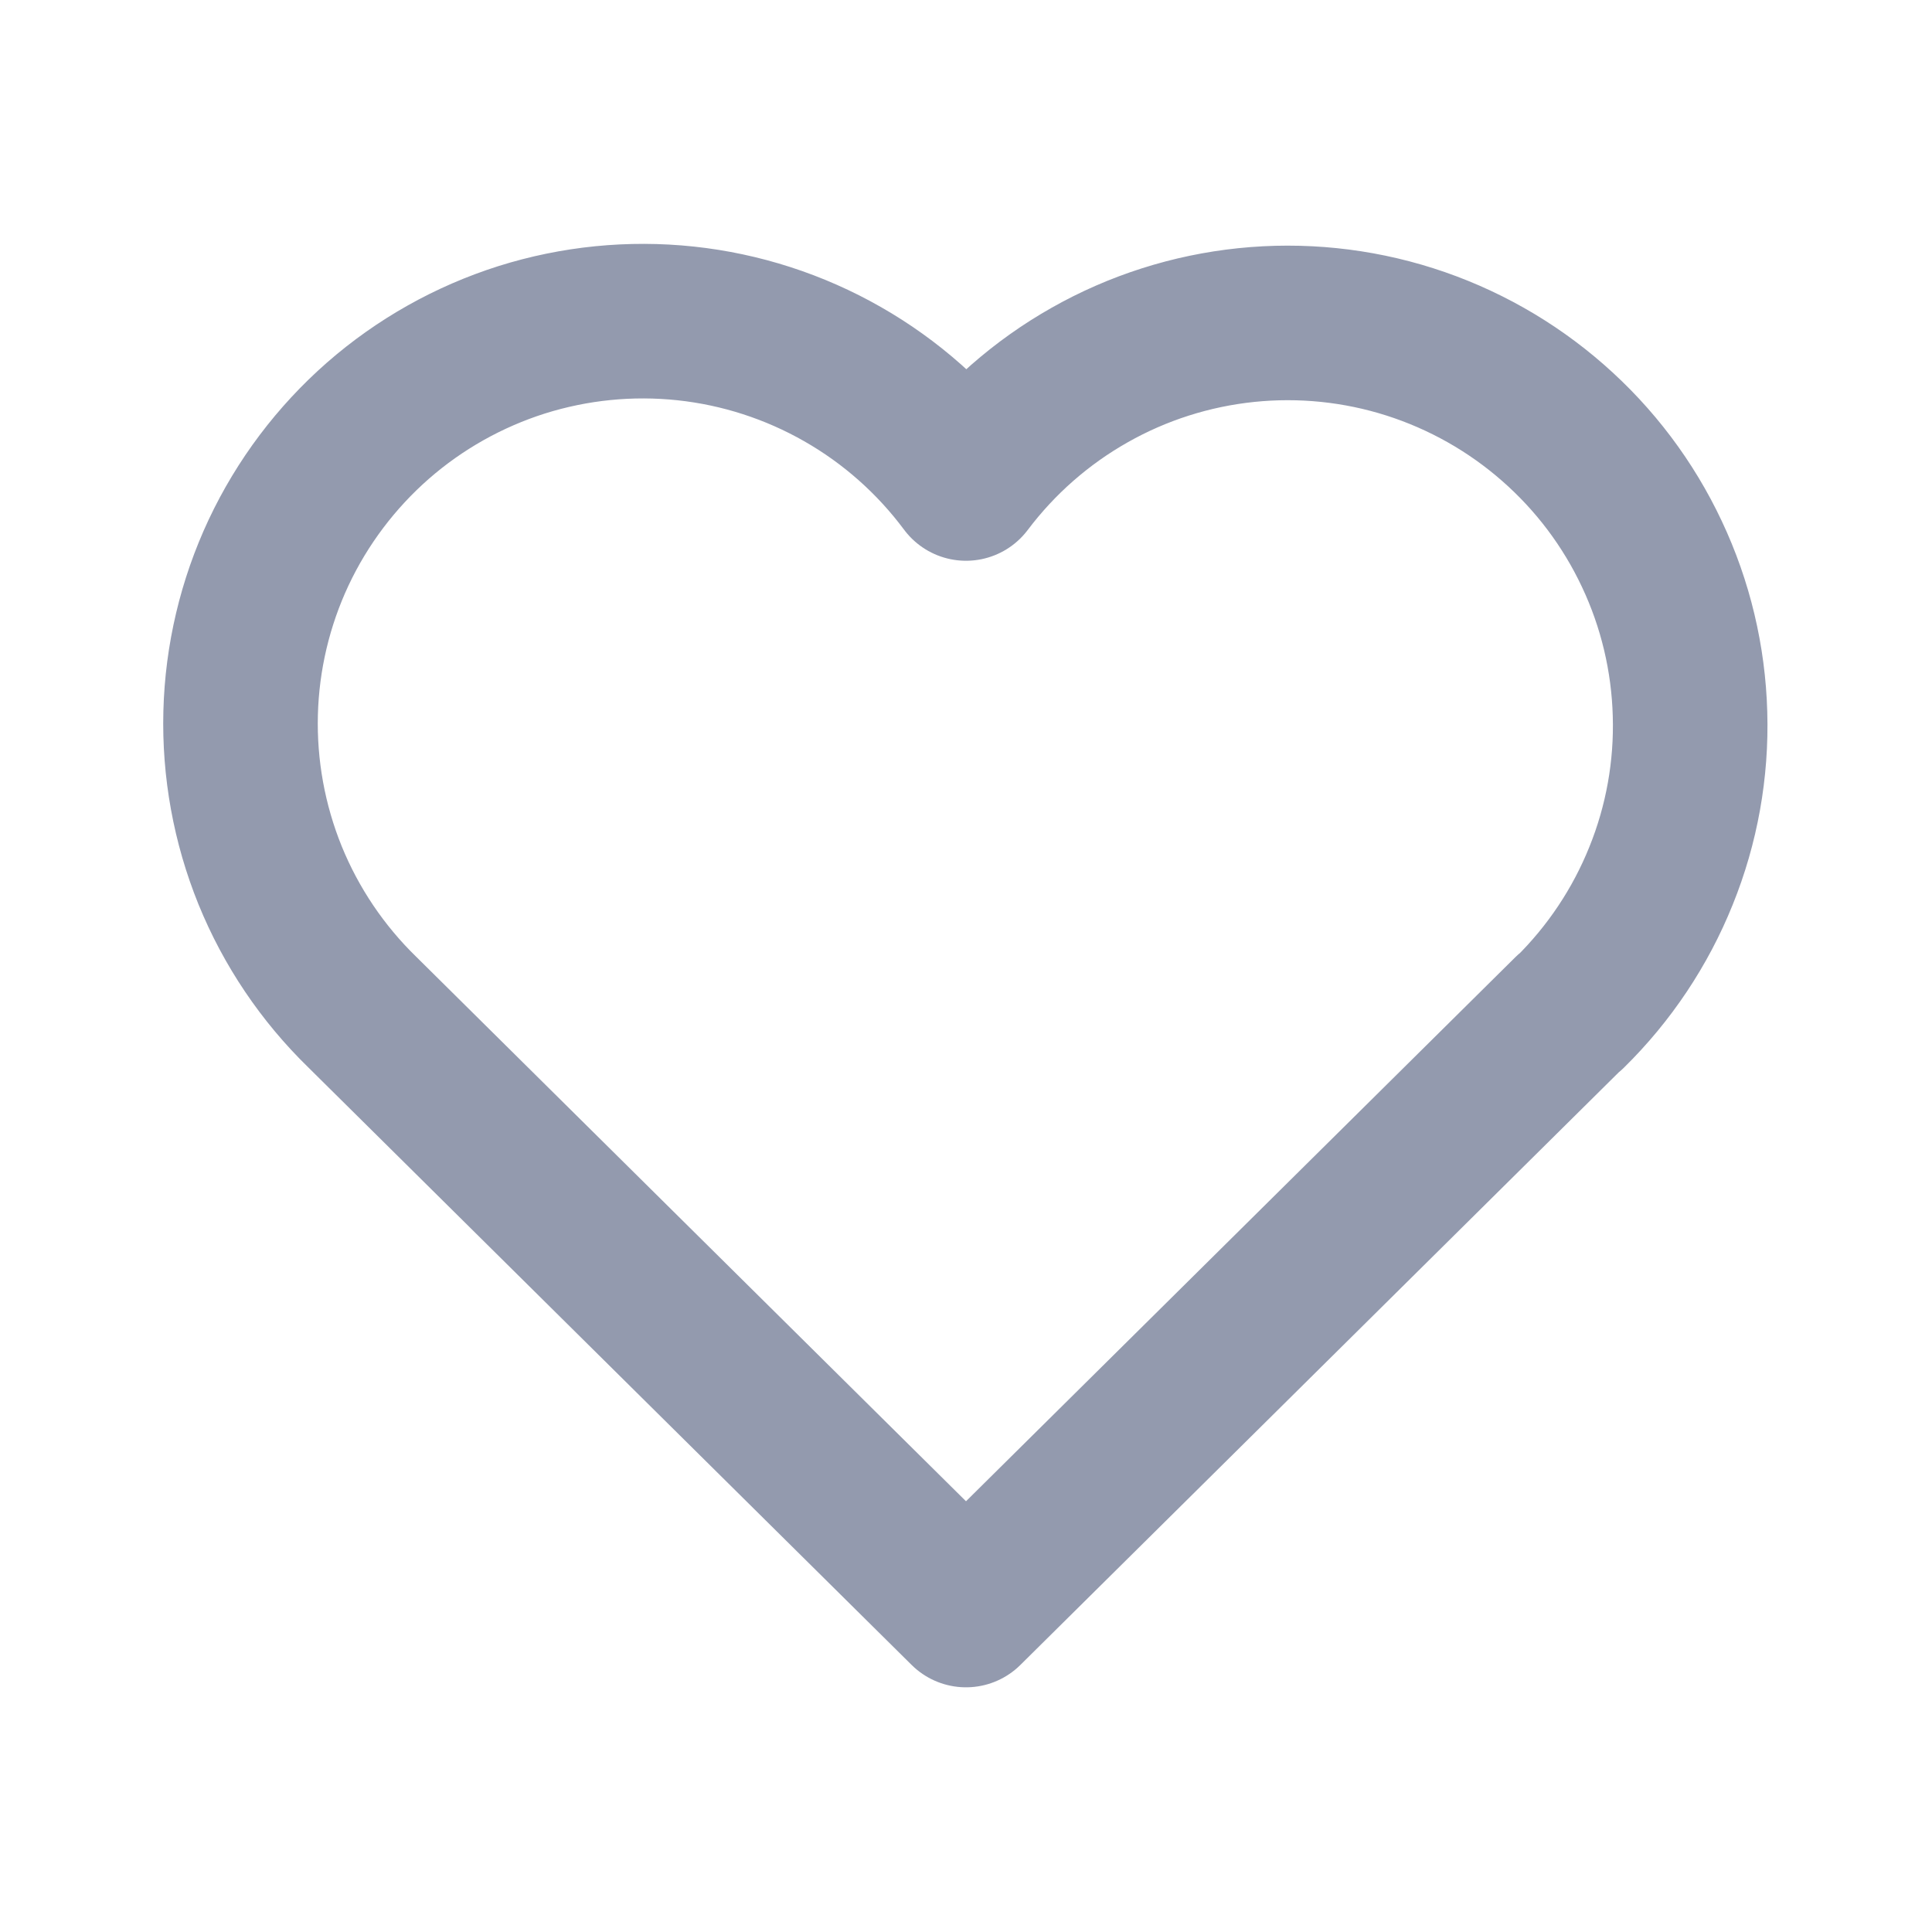
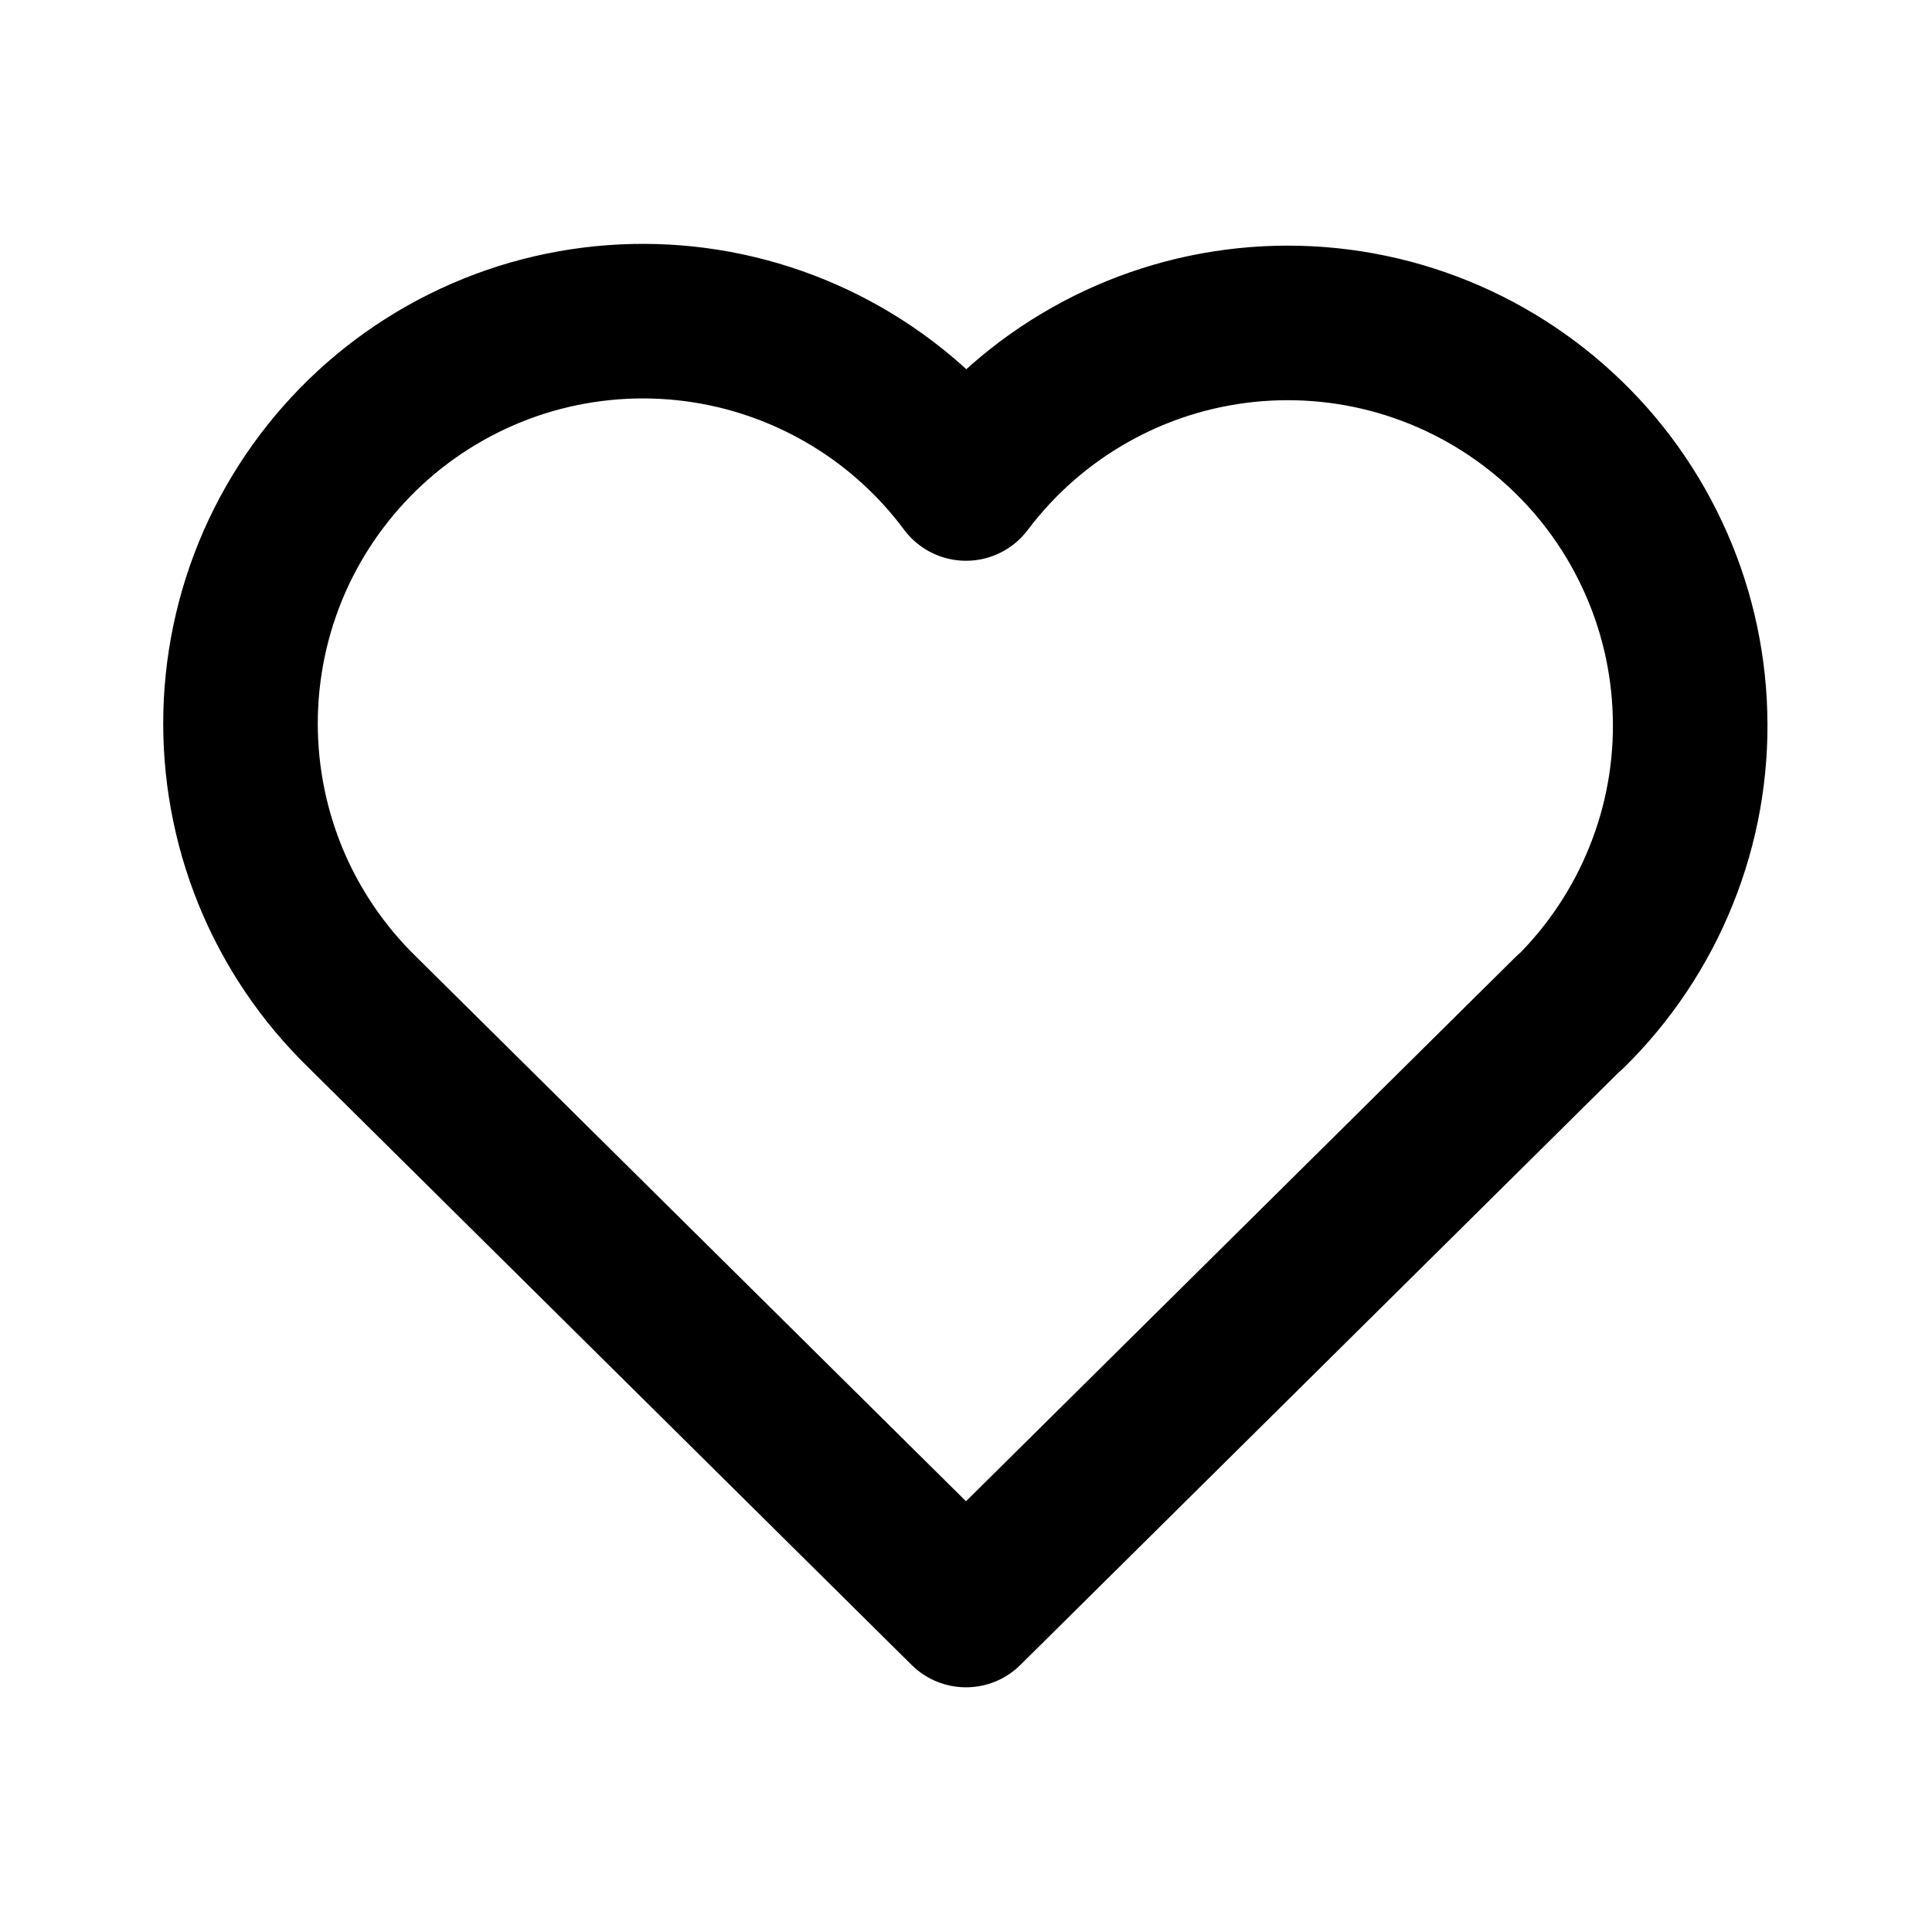
<svg xmlns="http://www.w3.org/2000/svg" width="20" height="20" viewBox="0 0 20 20" fill="none">
-   <path d="M16.25 10.477L10 16.667L3.75 10.477C3.338 10.076 3.013 9.594 2.796 9.061C2.58 8.528 2.476 7.956 2.491 7.381C2.506 6.806 2.64 6.24 2.884 5.72C3.129 5.199 3.479 4.735 3.911 4.356C4.344 3.977 4.851 3.692 5.399 3.518C5.948 3.345 6.526 3.287 7.098 3.348C7.67 3.409 8.223 3.588 8.722 3.873C9.222 4.158 9.657 4.544 10 5.005C10.345 4.547 10.78 4.165 11.279 3.883C11.778 3.6 12.331 3.424 12.901 3.365C13.471 3.306 14.048 3.365 14.594 3.539C15.14 3.713 15.645 3.998 16.076 4.376C16.508 4.754 16.856 5.216 17.1 5.735C17.345 6.254 17.479 6.818 17.495 7.391C17.512 7.964 17.41 8.535 17.195 9.066C16.981 9.598 16.659 10.08 16.25 10.482" stroke="#939AAE" stroke-width="1.6" stroke-linecap="round" stroke-linejoin="round" />
+   <path d="M16.25 10.477L10 16.667L3.75 10.477C3.338 10.076 3.013 9.594 2.796 9.061C2.58 8.528 2.476 7.956 2.491 7.381C2.506 6.806 2.64 6.24 2.884 5.72C3.129 5.199 3.479 4.735 3.911 4.356C4.344 3.977 4.851 3.692 5.399 3.518C5.948 3.345 6.526 3.287 7.098 3.348C7.67 3.409 8.223 3.588 8.722 3.873C9.222 4.158 9.657 4.544 10 5.005C10.345 4.547 10.78 4.165 11.279 3.883C11.778 3.6 12.331 3.424 12.901 3.365C13.471 3.306 14.048 3.365 14.594 3.539C15.14 3.713 15.645 3.998 16.076 4.376C16.508 4.754 16.856 5.216 17.1 5.735C17.345 6.254 17.479 6.818 17.495 7.391C17.512 7.964 17.41 8.535 17.195 9.066C16.981 9.598 16.659 10.08 16.25 10.482" stroke="currentColor" stroke-width="1.6" stroke-linecap="round" stroke-linejoin="round" />
</svg>
